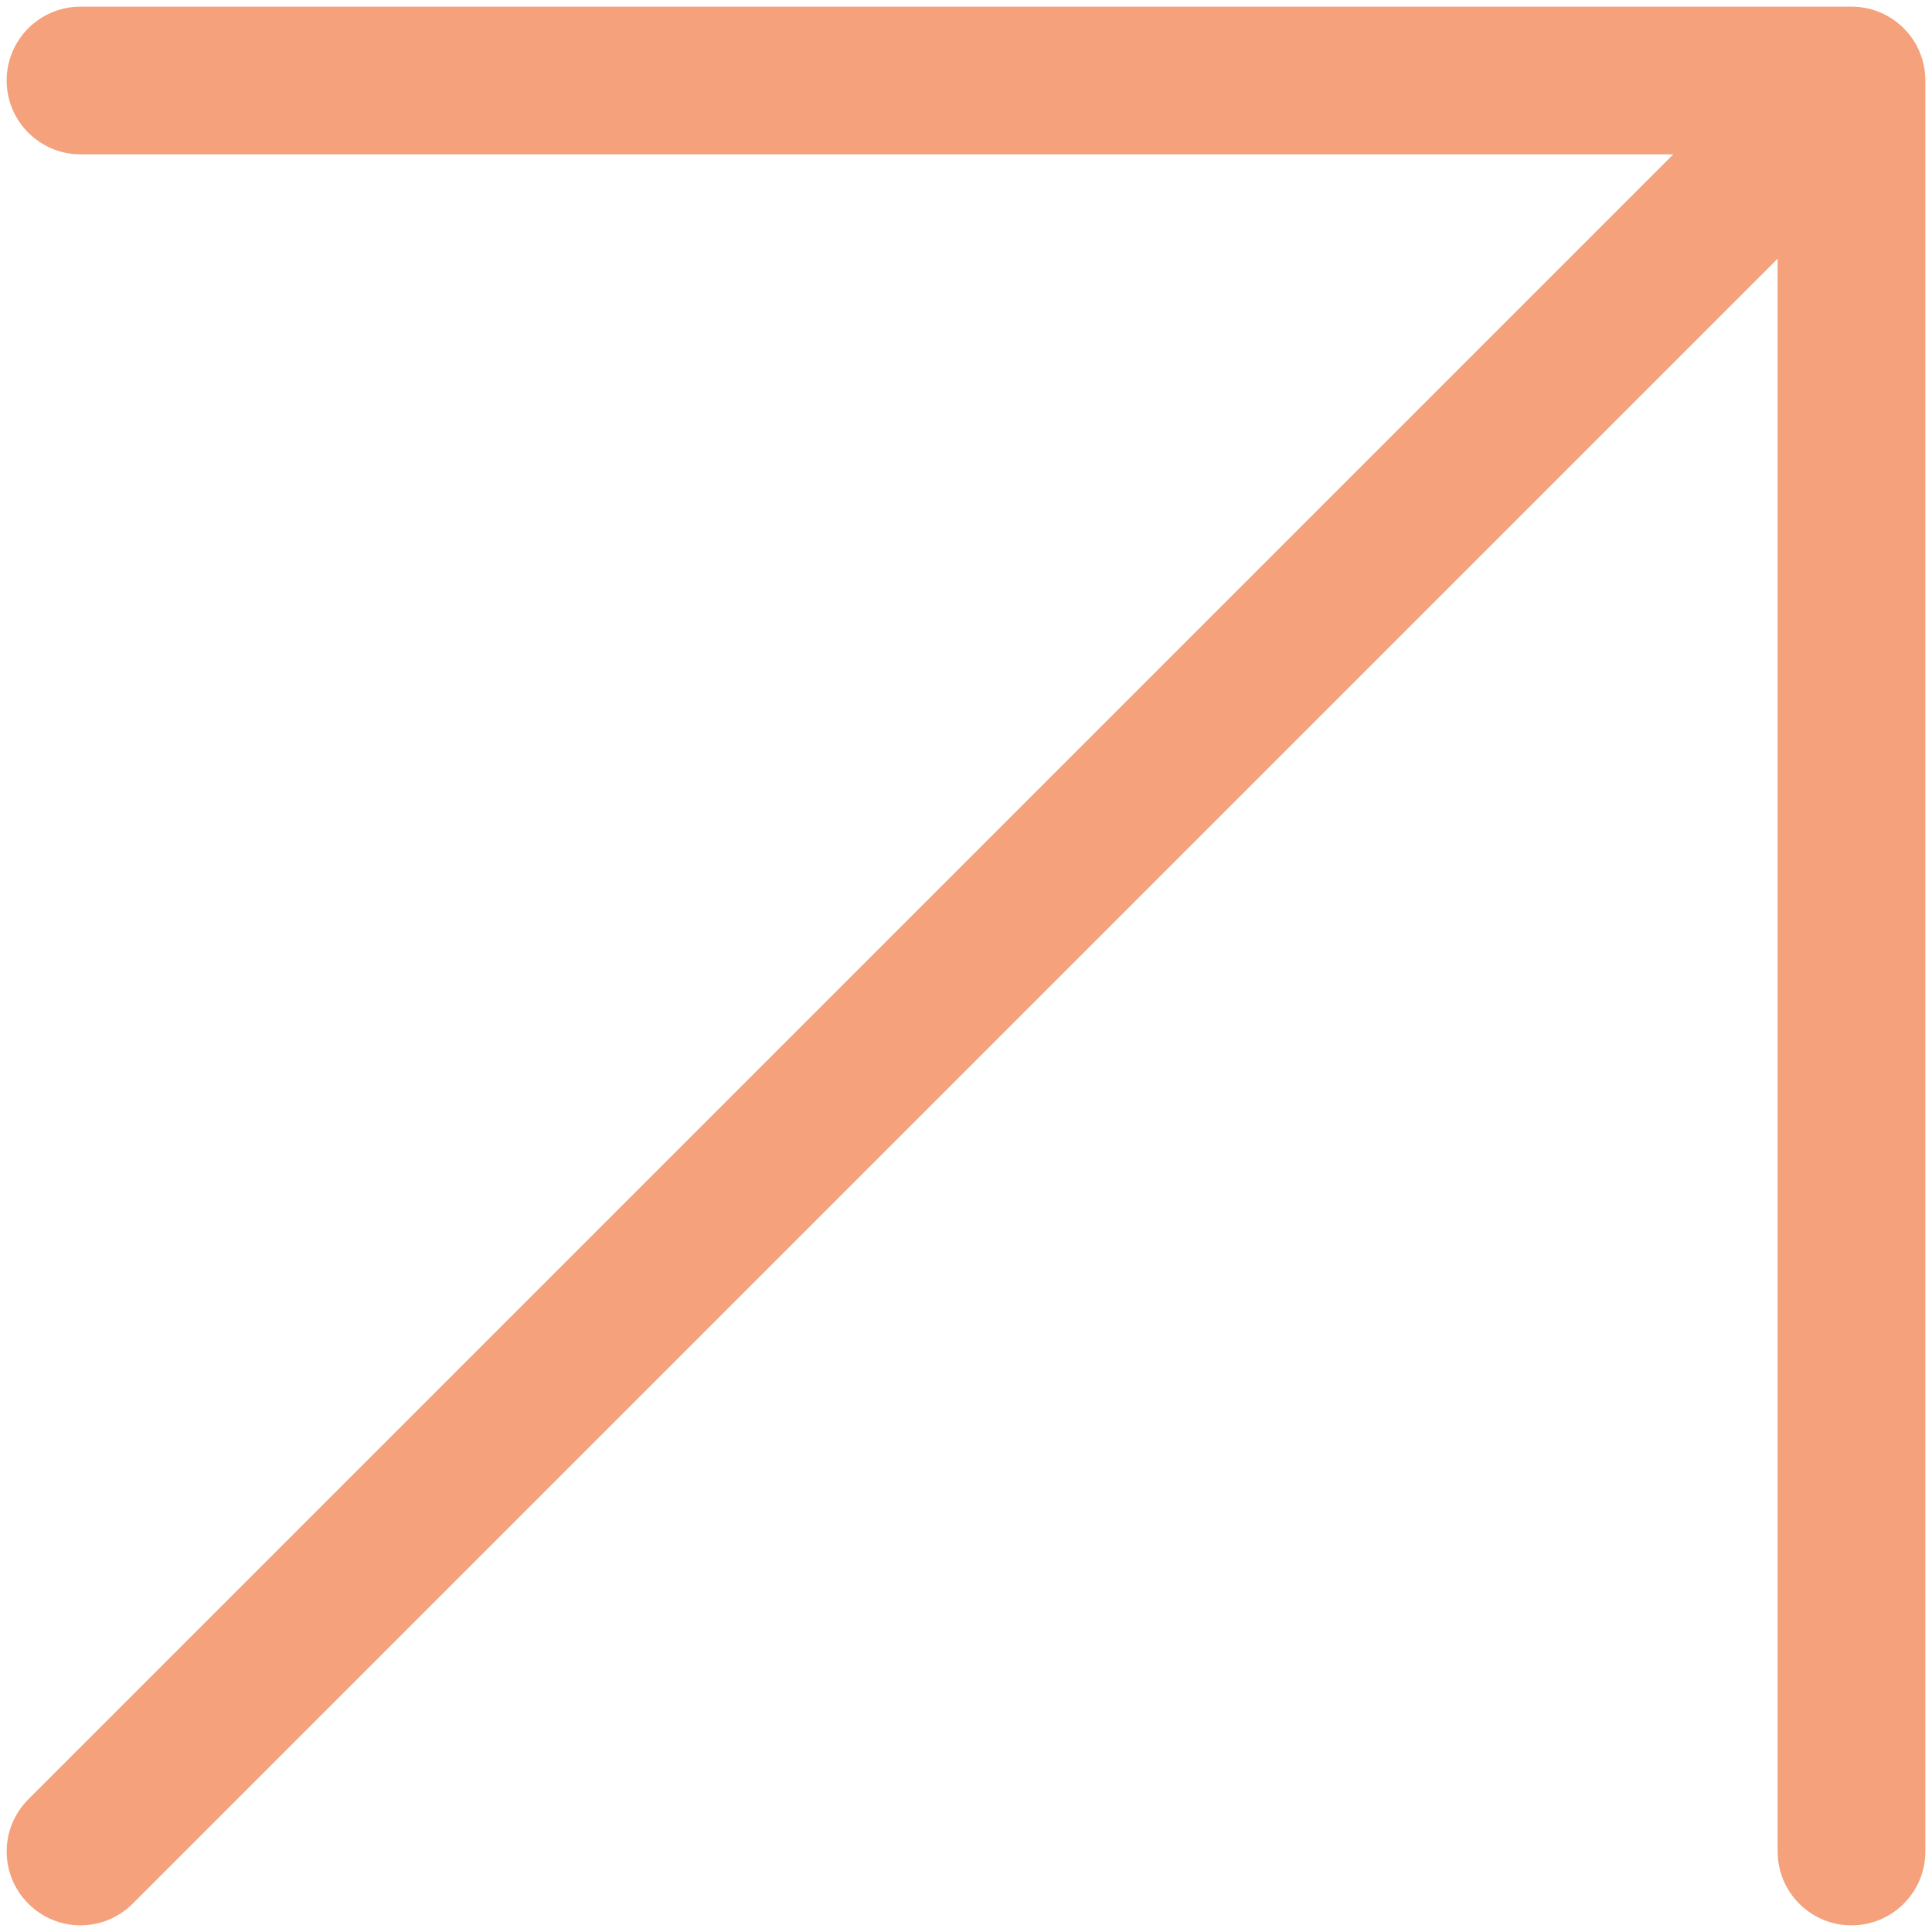
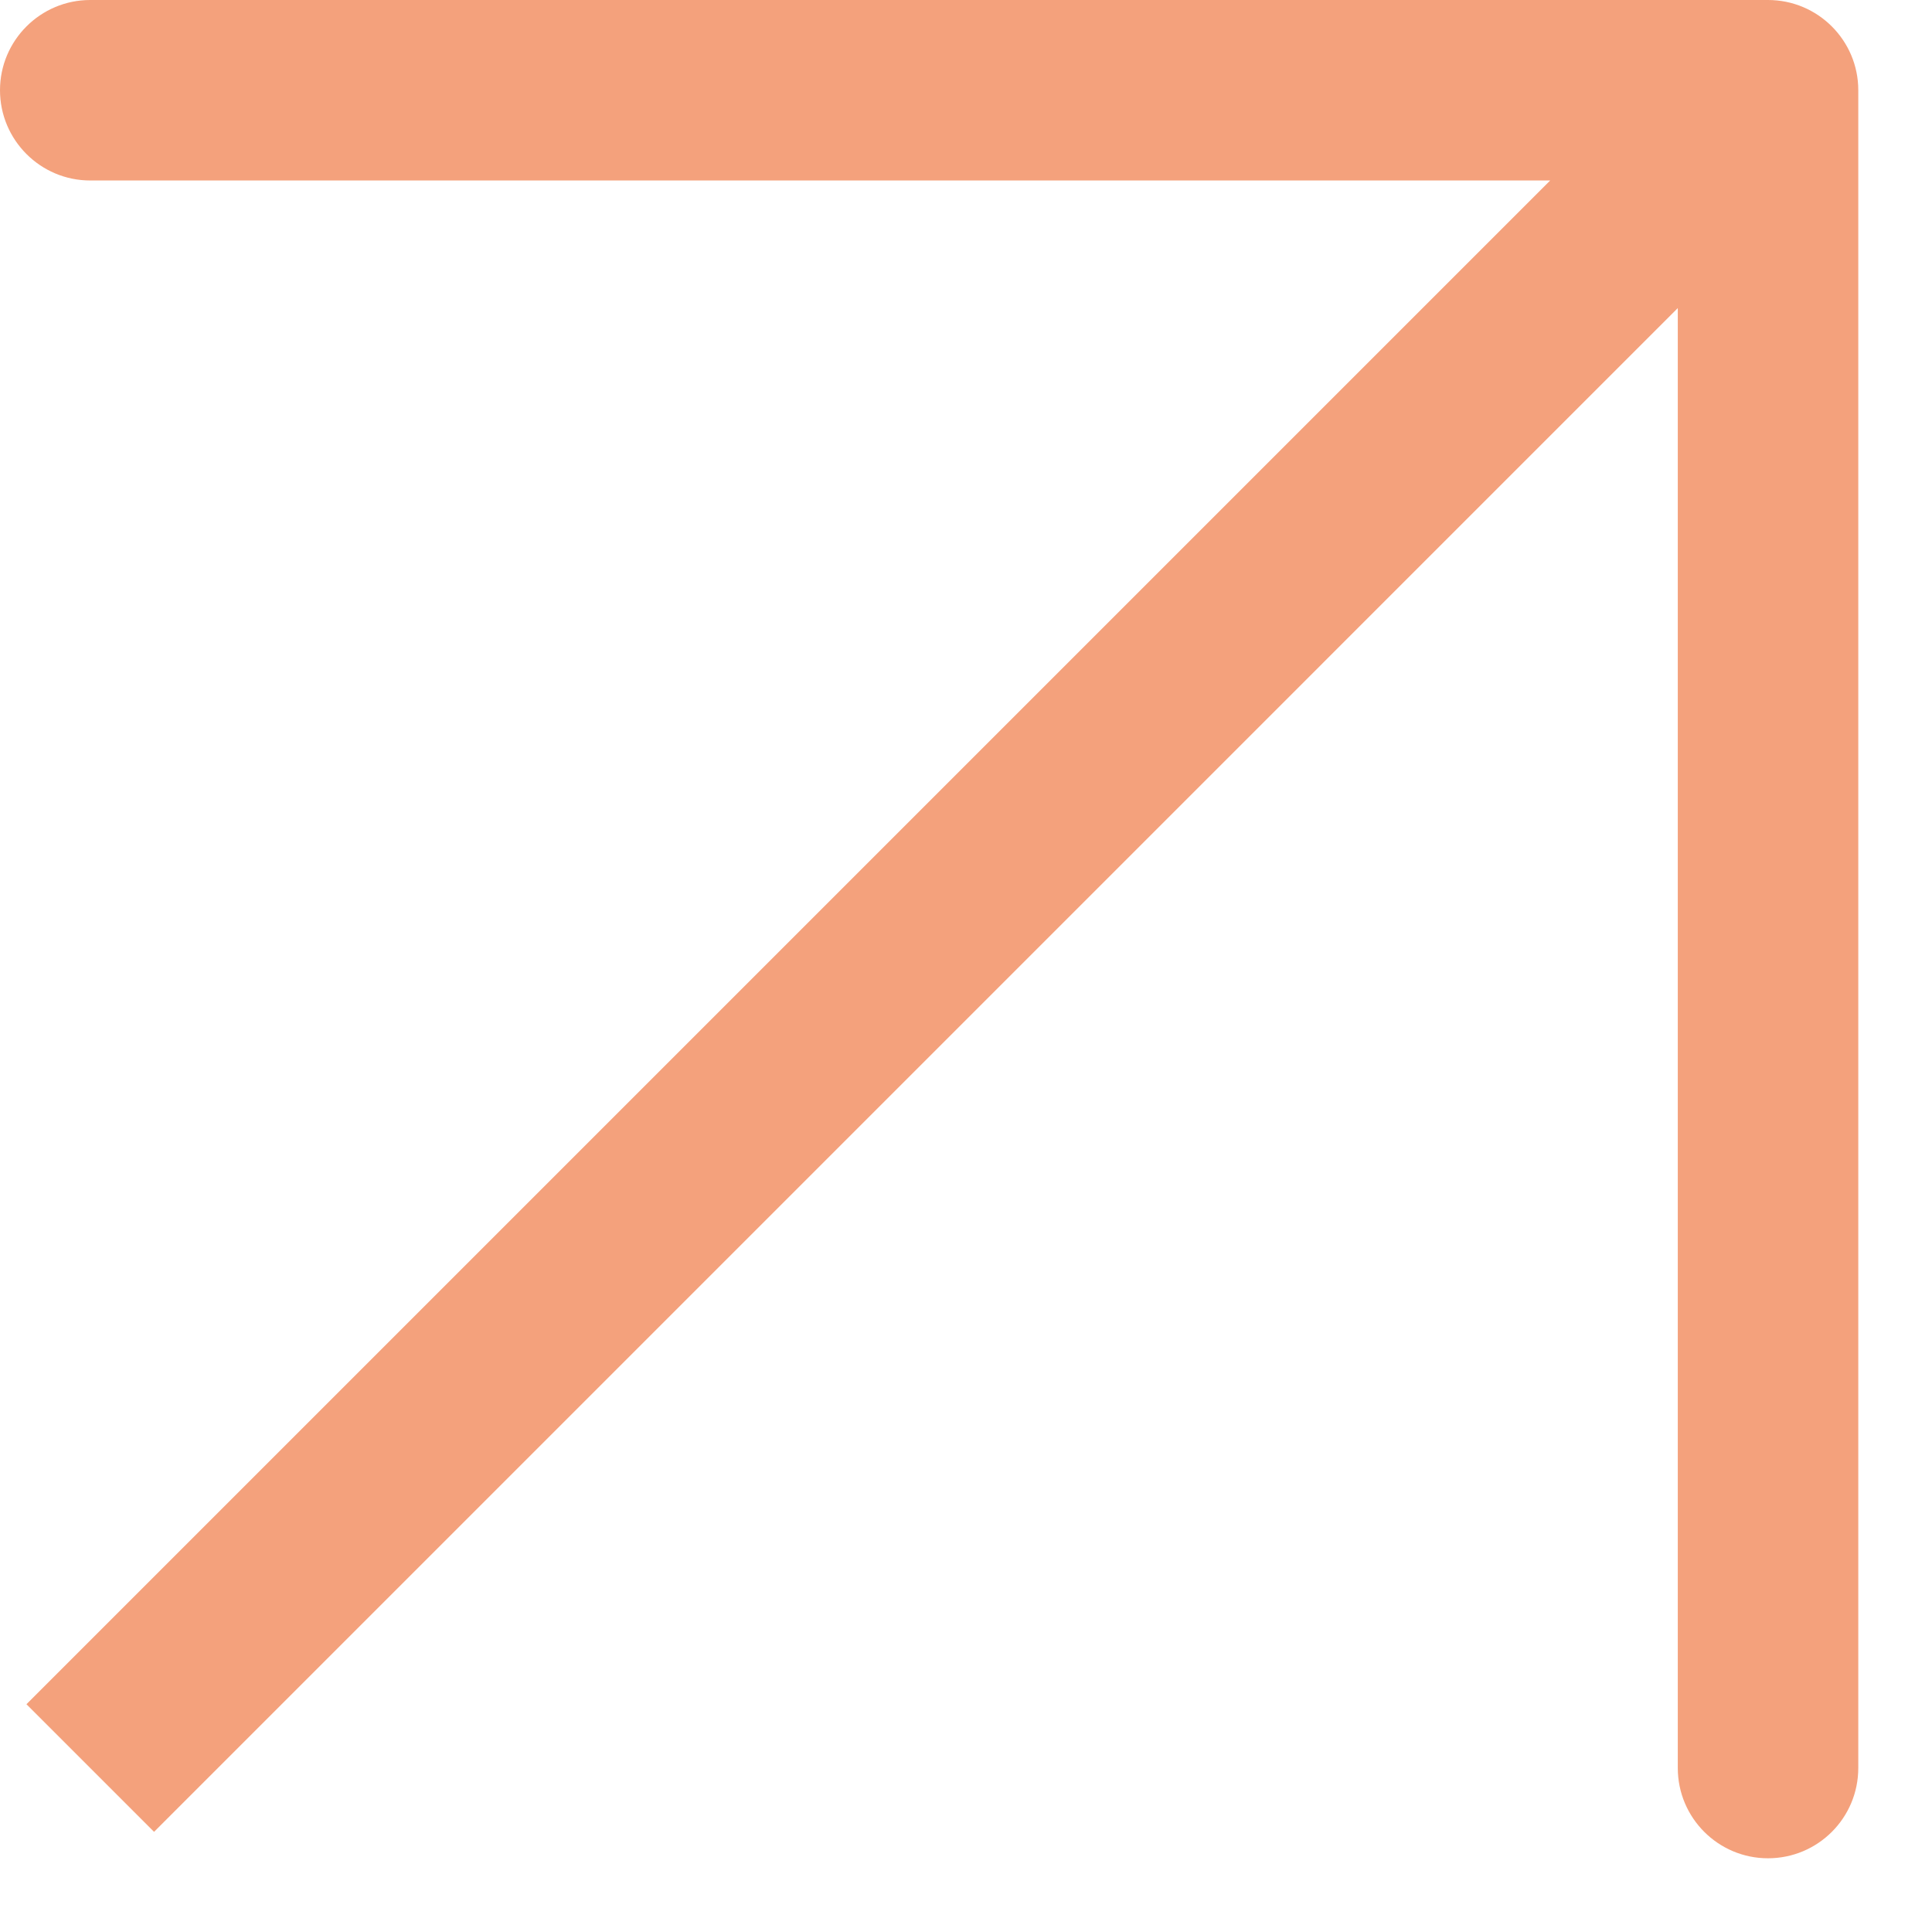
- <svg xmlns="http://www.w3.org/2000/svg" width="18" height="18" viewBox="0 0 18 18" fill="none">
-   <path d="M17.25 0.062H0.75C0.37 0.062 0.062 0.37 0.062 0.75C0.062 1.129 0.37 1.438 0.75 1.438H15.59L0.264 16.764C-0.005 17.032 -0.005 17.468 0.264 17.736C0.398 17.87 0.574 17.938 0.75 17.938C0.926 17.938 1.102 17.87 1.236 17.736L16.562 2.41V17.25C16.562 17.63 16.87 17.938 17.25 17.938C17.63 17.938 17.938 17.63 17.938 17.25V0.75C17.938 0.37 17.63 0.062 17.25 0.062Z" fill="#F4A17C" />
+ <svg xmlns="http://www.w3.org/2000/svg" width="19" height="19" viewBox="0 0 19 19" fill="none">
+   <path fill-rule="evenodd" clip-rule="evenodd" d="M1.515 18.015L16.5 3.03V17.387C16.5 17.878 16.898 18.275 17.387 18.275C17.878 18.275 18.275 17.878 18.275 17.387V0.887C18.275 0.398 17.878 0 17.387 0H0.887C0.398 0 0 0.398 0 0.887C0 1.377 0.398 1.775 0.887 1.775H15.245L0.26 16.76" fill="#F4A17C" />
</svg>
